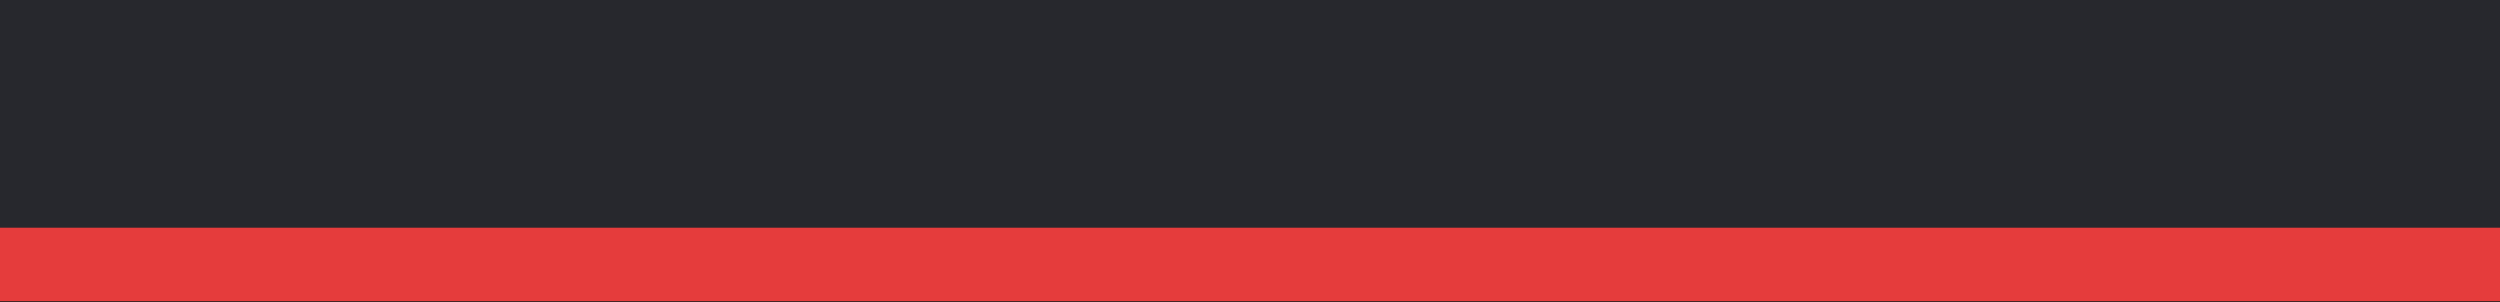
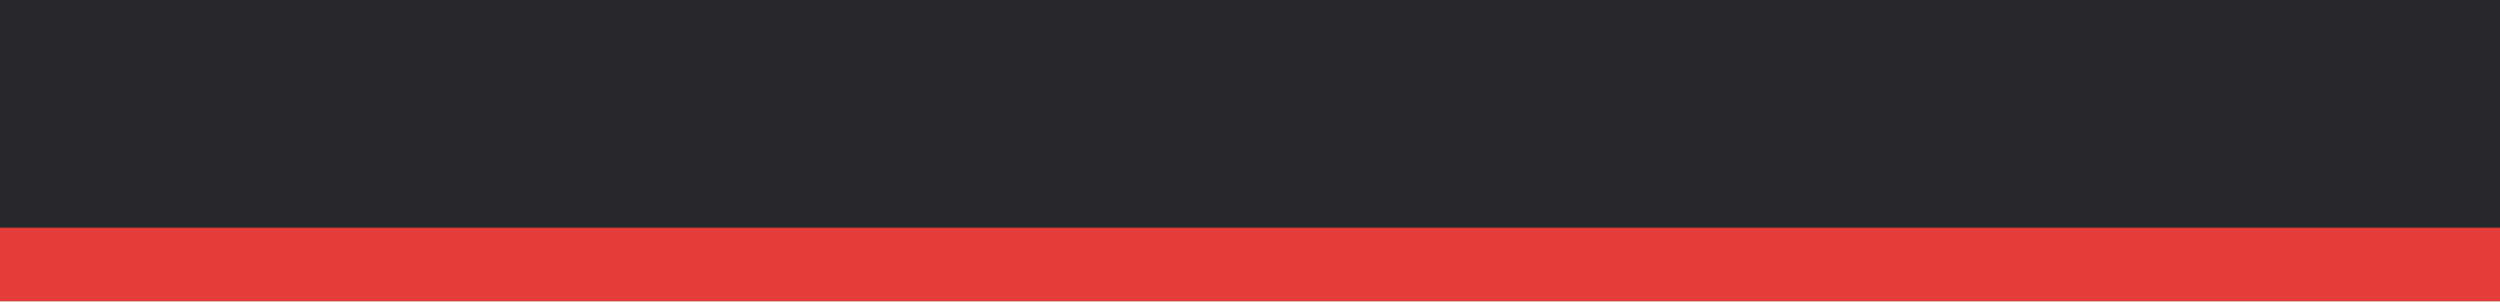
<svg xmlns="http://www.w3.org/2000/svg" width="100%" height="100%" viewBox="0 0 830 100" version="1.1" xml:space="preserve" style="fill-rule:evenodd;clip-rule:evenodd;stroke-linejoin:round;stroke-miterlimit:2;">
-   <path d="M973.238,-2148.694l0,2205.838c0,63.515 -51.566,115.081 -115.081,115.081l-894.838,0c-63.515,0 -115.081,-51.566 -115.081,-115.081l0,-2205.838c0,-63.515 51.566,-115.081 115.081,-115.081l894.838,0c63.515,0 115.081,51.566 115.081,115.081Z" style="fill:#1c1c1c;" />
+   <path id="LIst-BG" d="M930,19.975L850,100L-20,100L-100,19.975L-100,-1315L930,-1315L930,19.975Z" style="fill:#27282d;" />
  <g id="IPhone" />
-   <path d="M930,20l-80,80l-870,0l-80,-80l0,-1334.563l1030,-0l-0,1334.563Z" style="fill:#27282d;" />
-   <path d="M850,75.601l-869.95,0l-0,24.399l869.95,0l0,-24.399Z" style="fill:#e53c3c;" />
+   <path d="M-100,20L-100,-1452.005L-23.617,-1452.005L89.388,-1339L257,-1339L257,-1598L321.128,-1598L321.128,-1574L280,-1574L280,-1339L343.224,-1339L444.238,-1440.014L444.238,-1452.005L456.228,-1452.005L459.228,-1455.005L459.228,-1452.005L816.995,-1452.005L930,-1339L930,20L929.988,20L850,99.988L-19.95,99.988L-19.95,99.938L-20,99.988L-99.988,20L-100,20ZM906,-1315L-76,-1315L-76,9.482L-9.893,75.589L839.893,75.589L906,9.482L906,-1315Z" style="fill:#e53c3c;" />
</svg>
